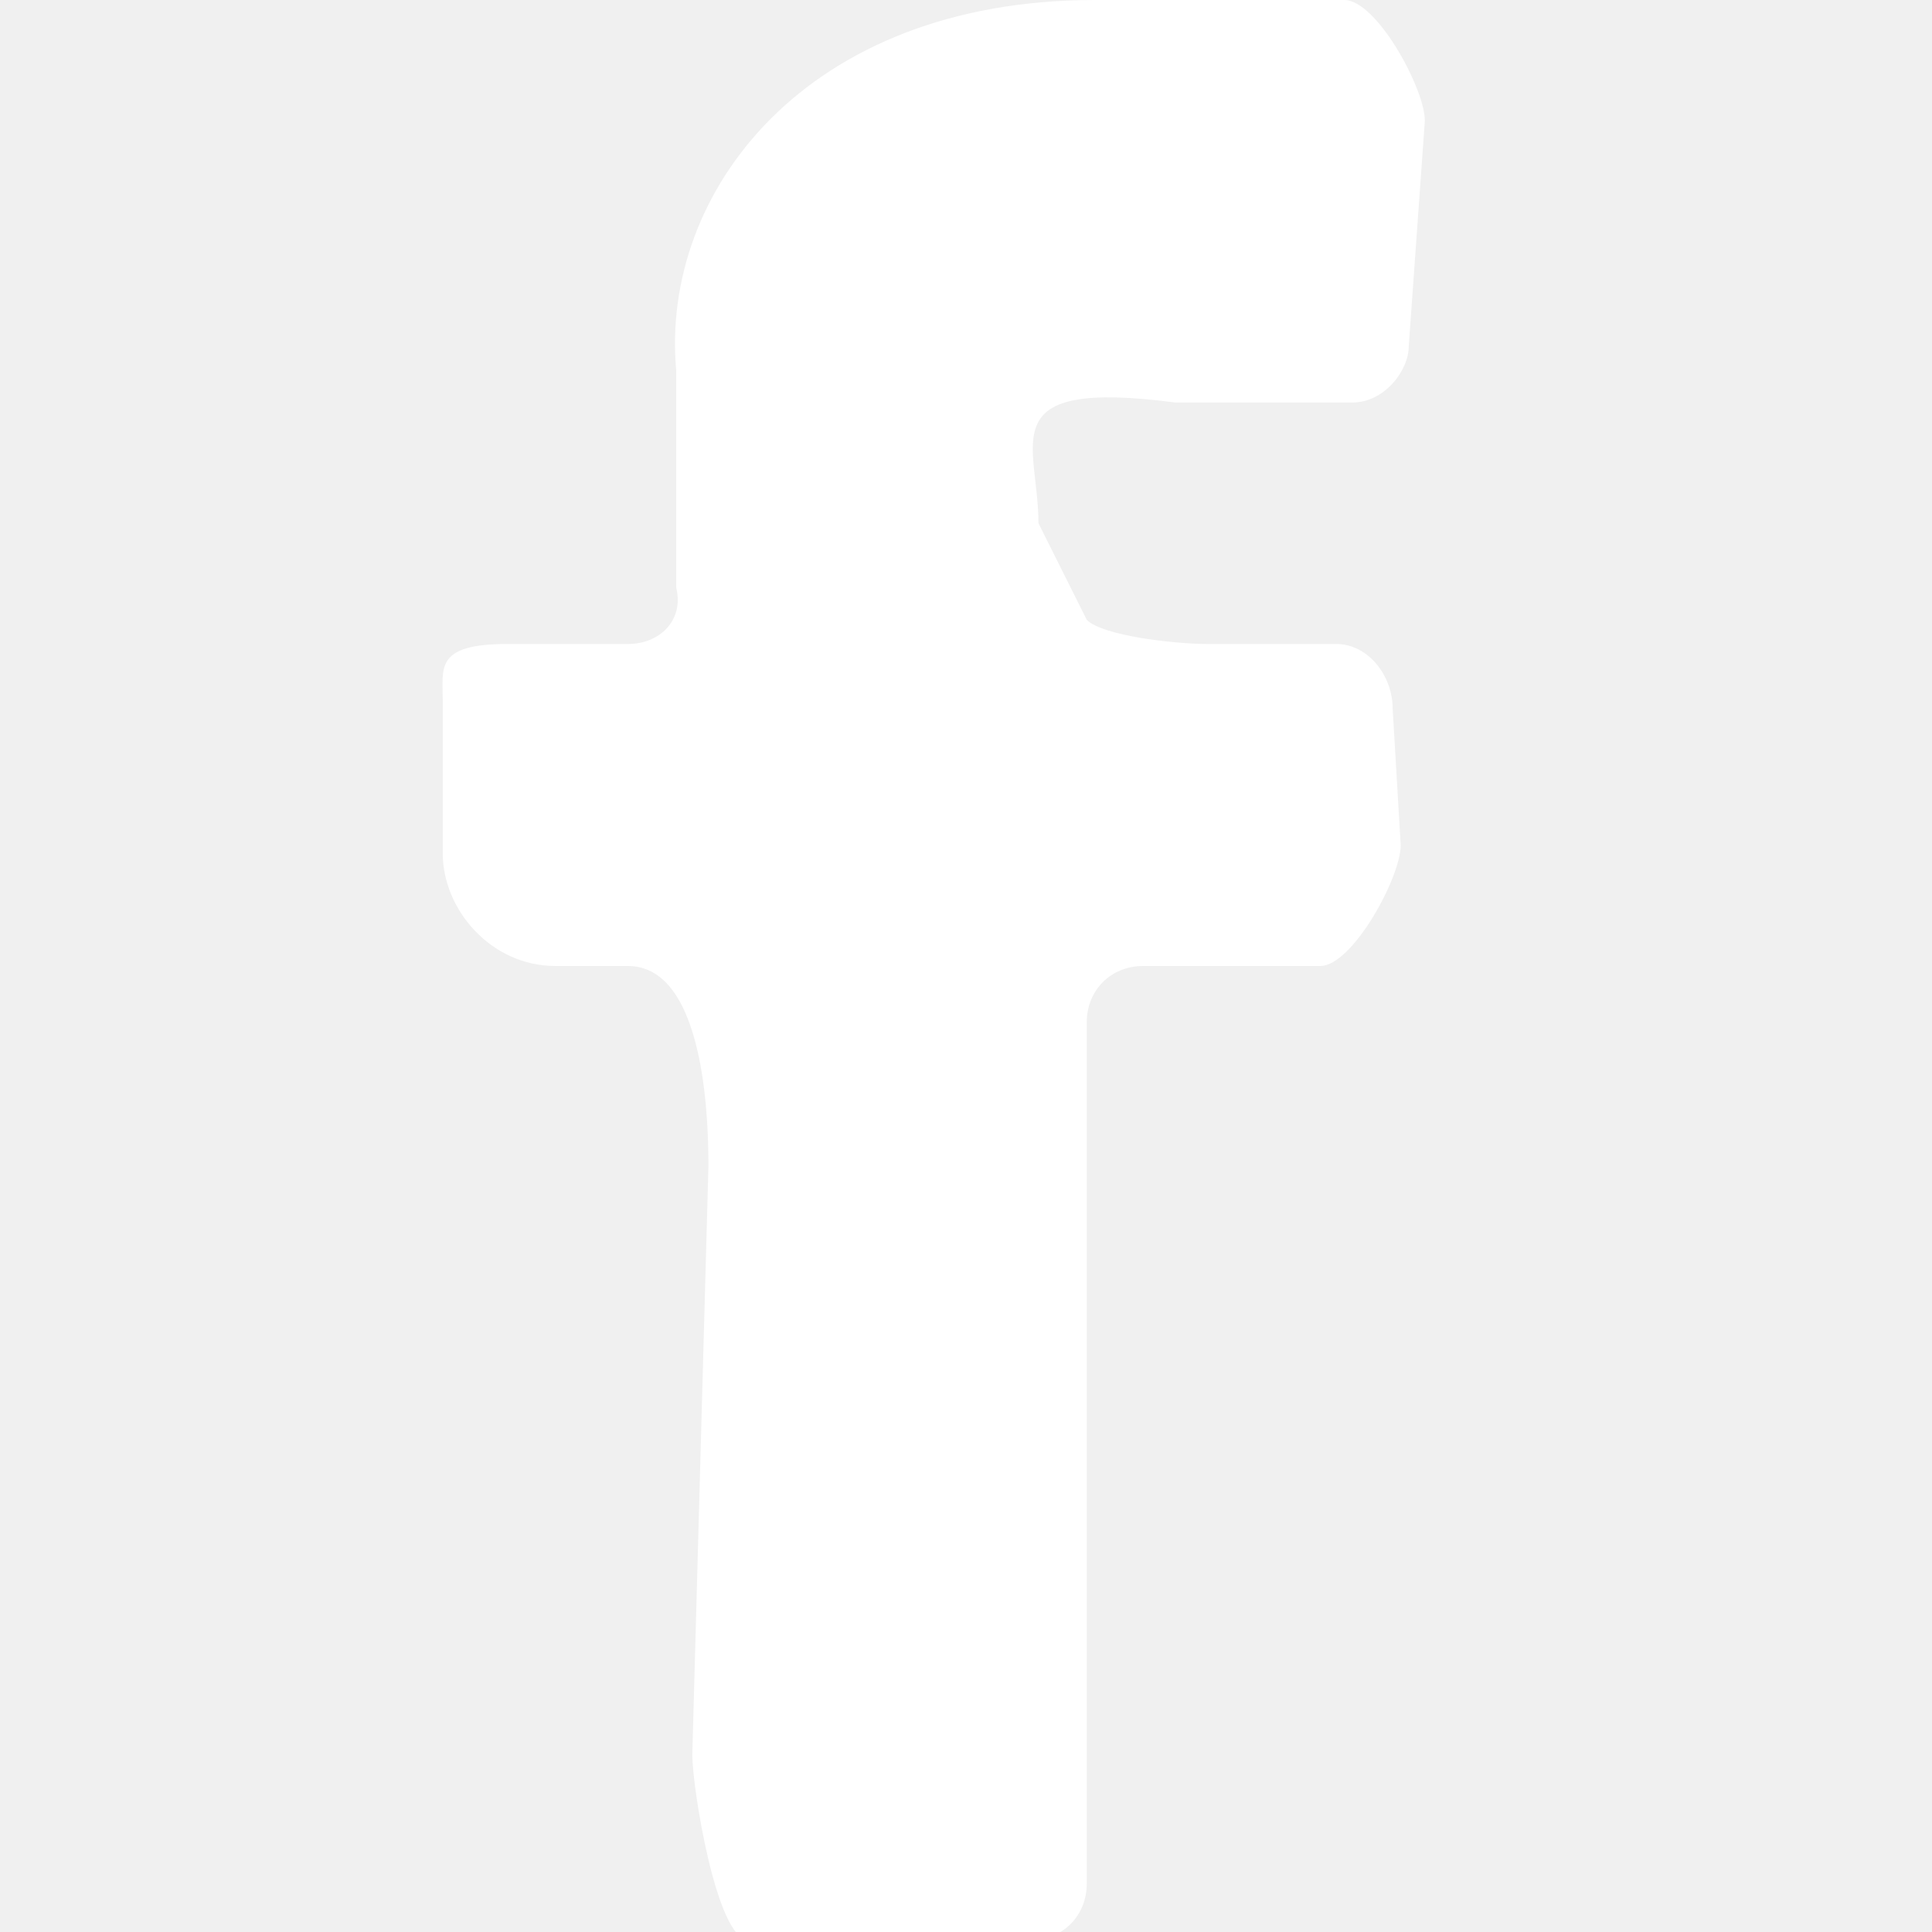
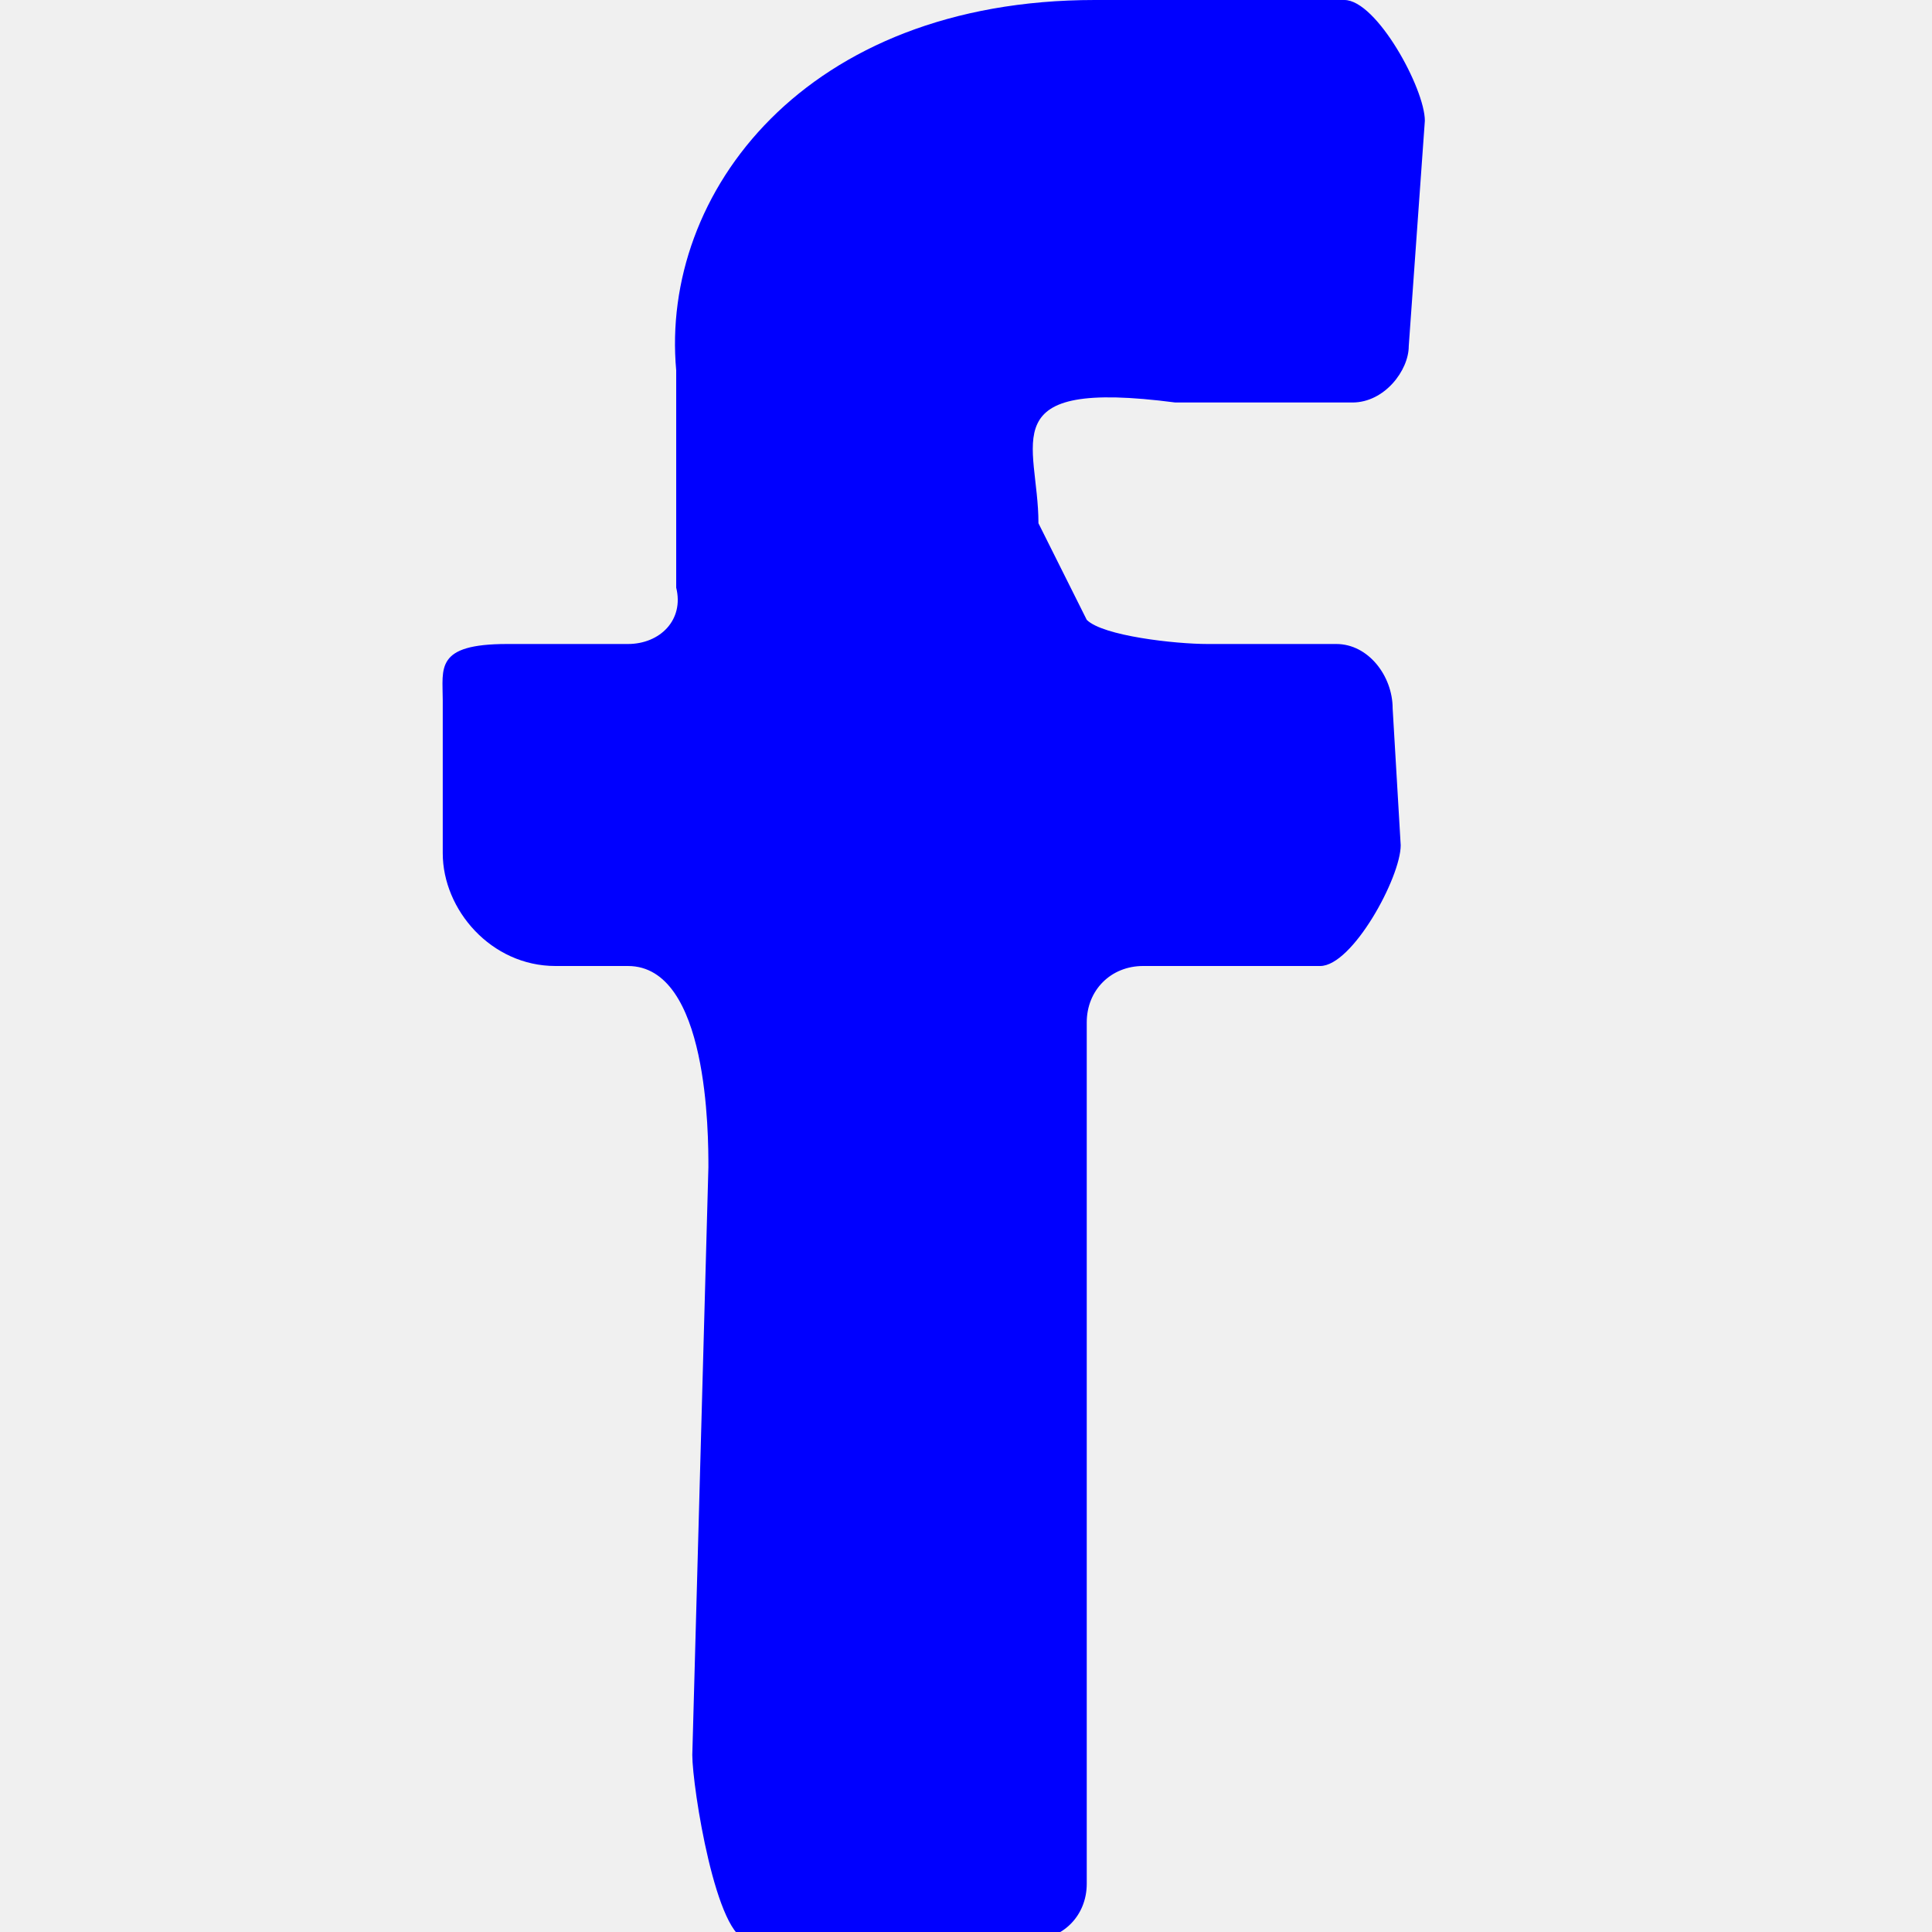
<svg xmlns="http://www.w3.org/2000/svg" version="1.1" id="Layer_1" x="0px" y="0px" viewBox="0 0 24 24" style="enable-background:new 0 0 24 24;" xml:space="preserve">
  <style type="text/css">
- 	.st0{fill:#FFFFFF;}
+ 	.st0{fill:#0000FF;}
</style>
-   <path class="st0" d="M7.8,8H6.3C5.4,8,5.5,8.3,5.5,8.7v1.9c0,0.7,0.6,1.4,1.4,1.4h0.9c1,0,1,2.1,1,2.5l-0.2,7.3  c0,0.4,0.3,2.3,0.7,2.3h3.5c0.4,0,0.7-0.3,0.7-0.7V12.7c0-0.4,0.3-0.7,0.7-0.7h2.2c0.4,0,1-1.1,1-1.5l-0.1-1.7  c0-0.4-0.3-0.8-0.7-0.8h-1.6c-0.4,0-1.3-0.1-1.5-0.3l-0.6-1.2c0-1-0.6-1.8,1.7-1.5h2.2c0.4,0,0.7-0.4,0.7-0.7l0.2-2.8  c0-0.4-0.6-1.5-1-1.5h-3.1c-3.6,0-5.4,2.4-5.2,4.6v2.7C8.5,7.7,8.2,8,7.8,8z" />
+   <path class="st0" d="M7.8,8H6.3C5.4,8,5.5,8.3,5.5,8.7v1.9c0,0.7,0.6,1.4,1.4,1.4h0.9c1,0,1,2.1,1,2.5l-0.2,7.3  c0,0.4,0.3,2.3,0.7,2.3h3.5c0.4,0,0.7-0.3,0.7-0.7V12.7c0-0.4,0.3-0.7,0.7-0.7h2.2c0.4,0,1-1.1,1-1.5l-0.1-1.7C17.3,8.4,17,8,16.6,8  H15c-0.4,0-1.3-0.1-1.5-0.3l-0.6-1.2c0-1-0.6-1.8,1.7-1.5h2.2c0.4,0,0.7-0.4,0.7-0.7l0.2-2.8c0-0.4-0.6-1.5-1-1.5h-3.1  C10,0,8.2,2.4,8.4,4.6v2.7C8.5,7.7,8.2,8,7.8,8z" />
</svg>
